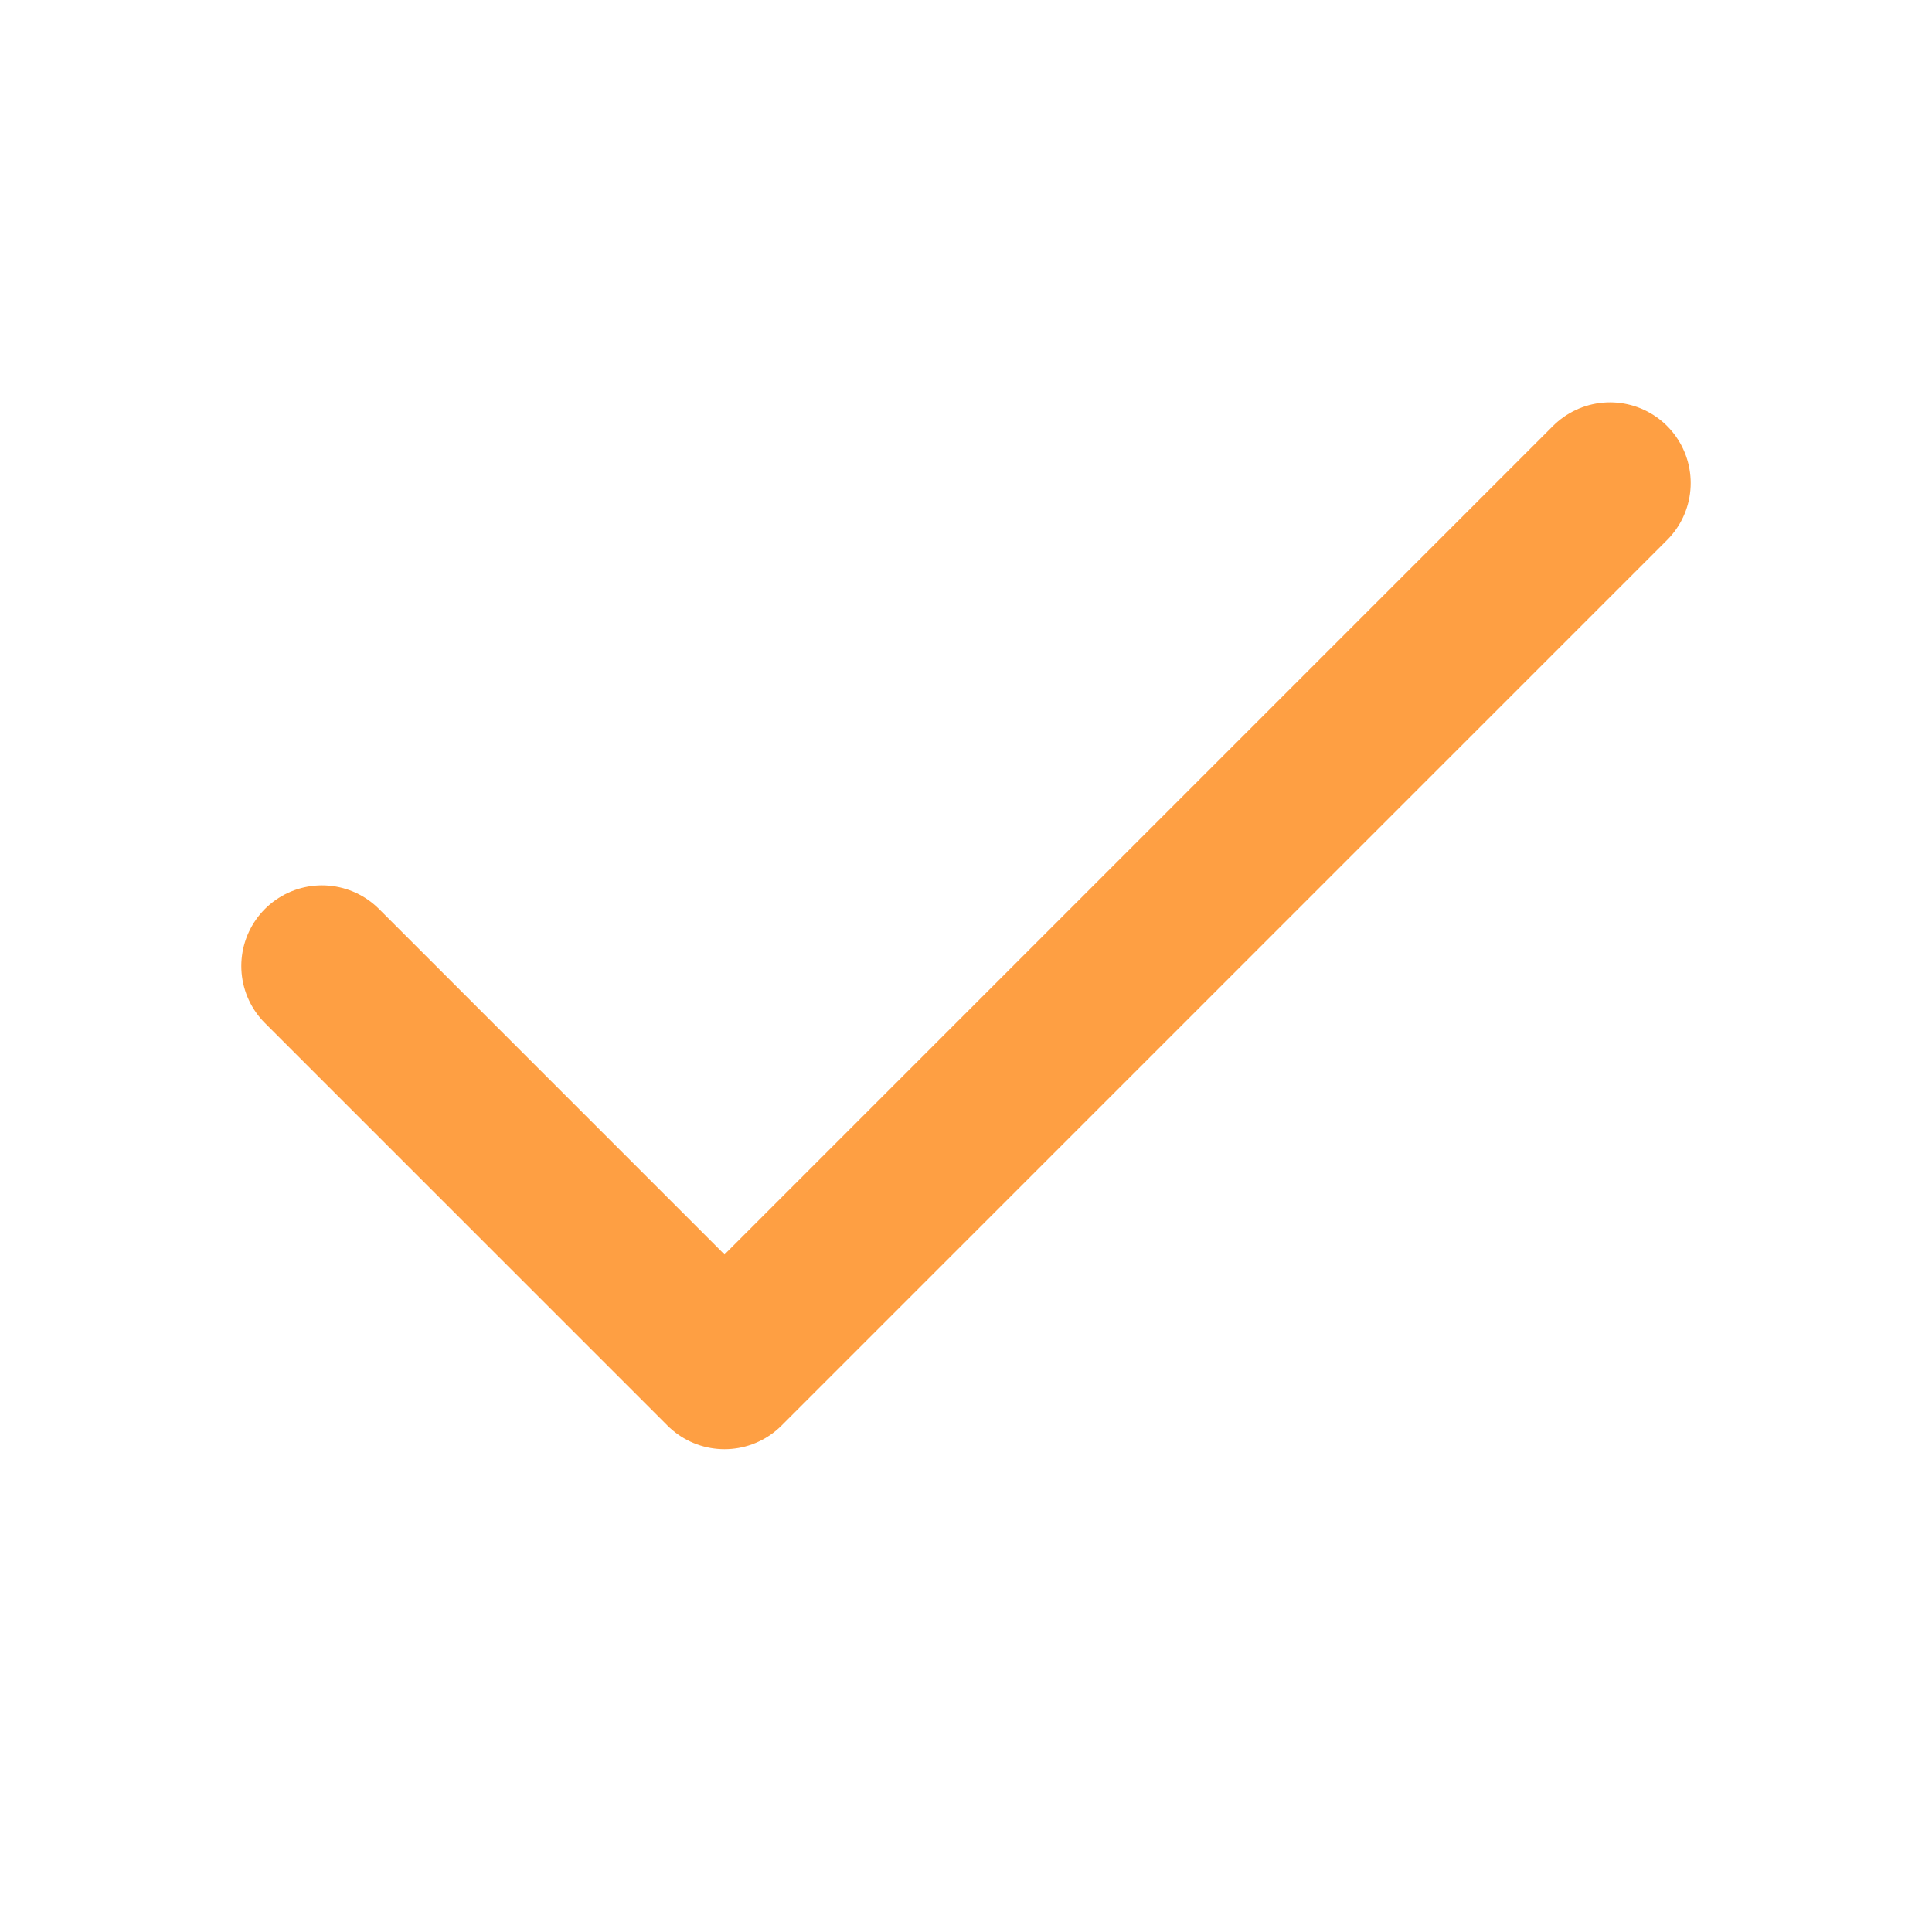
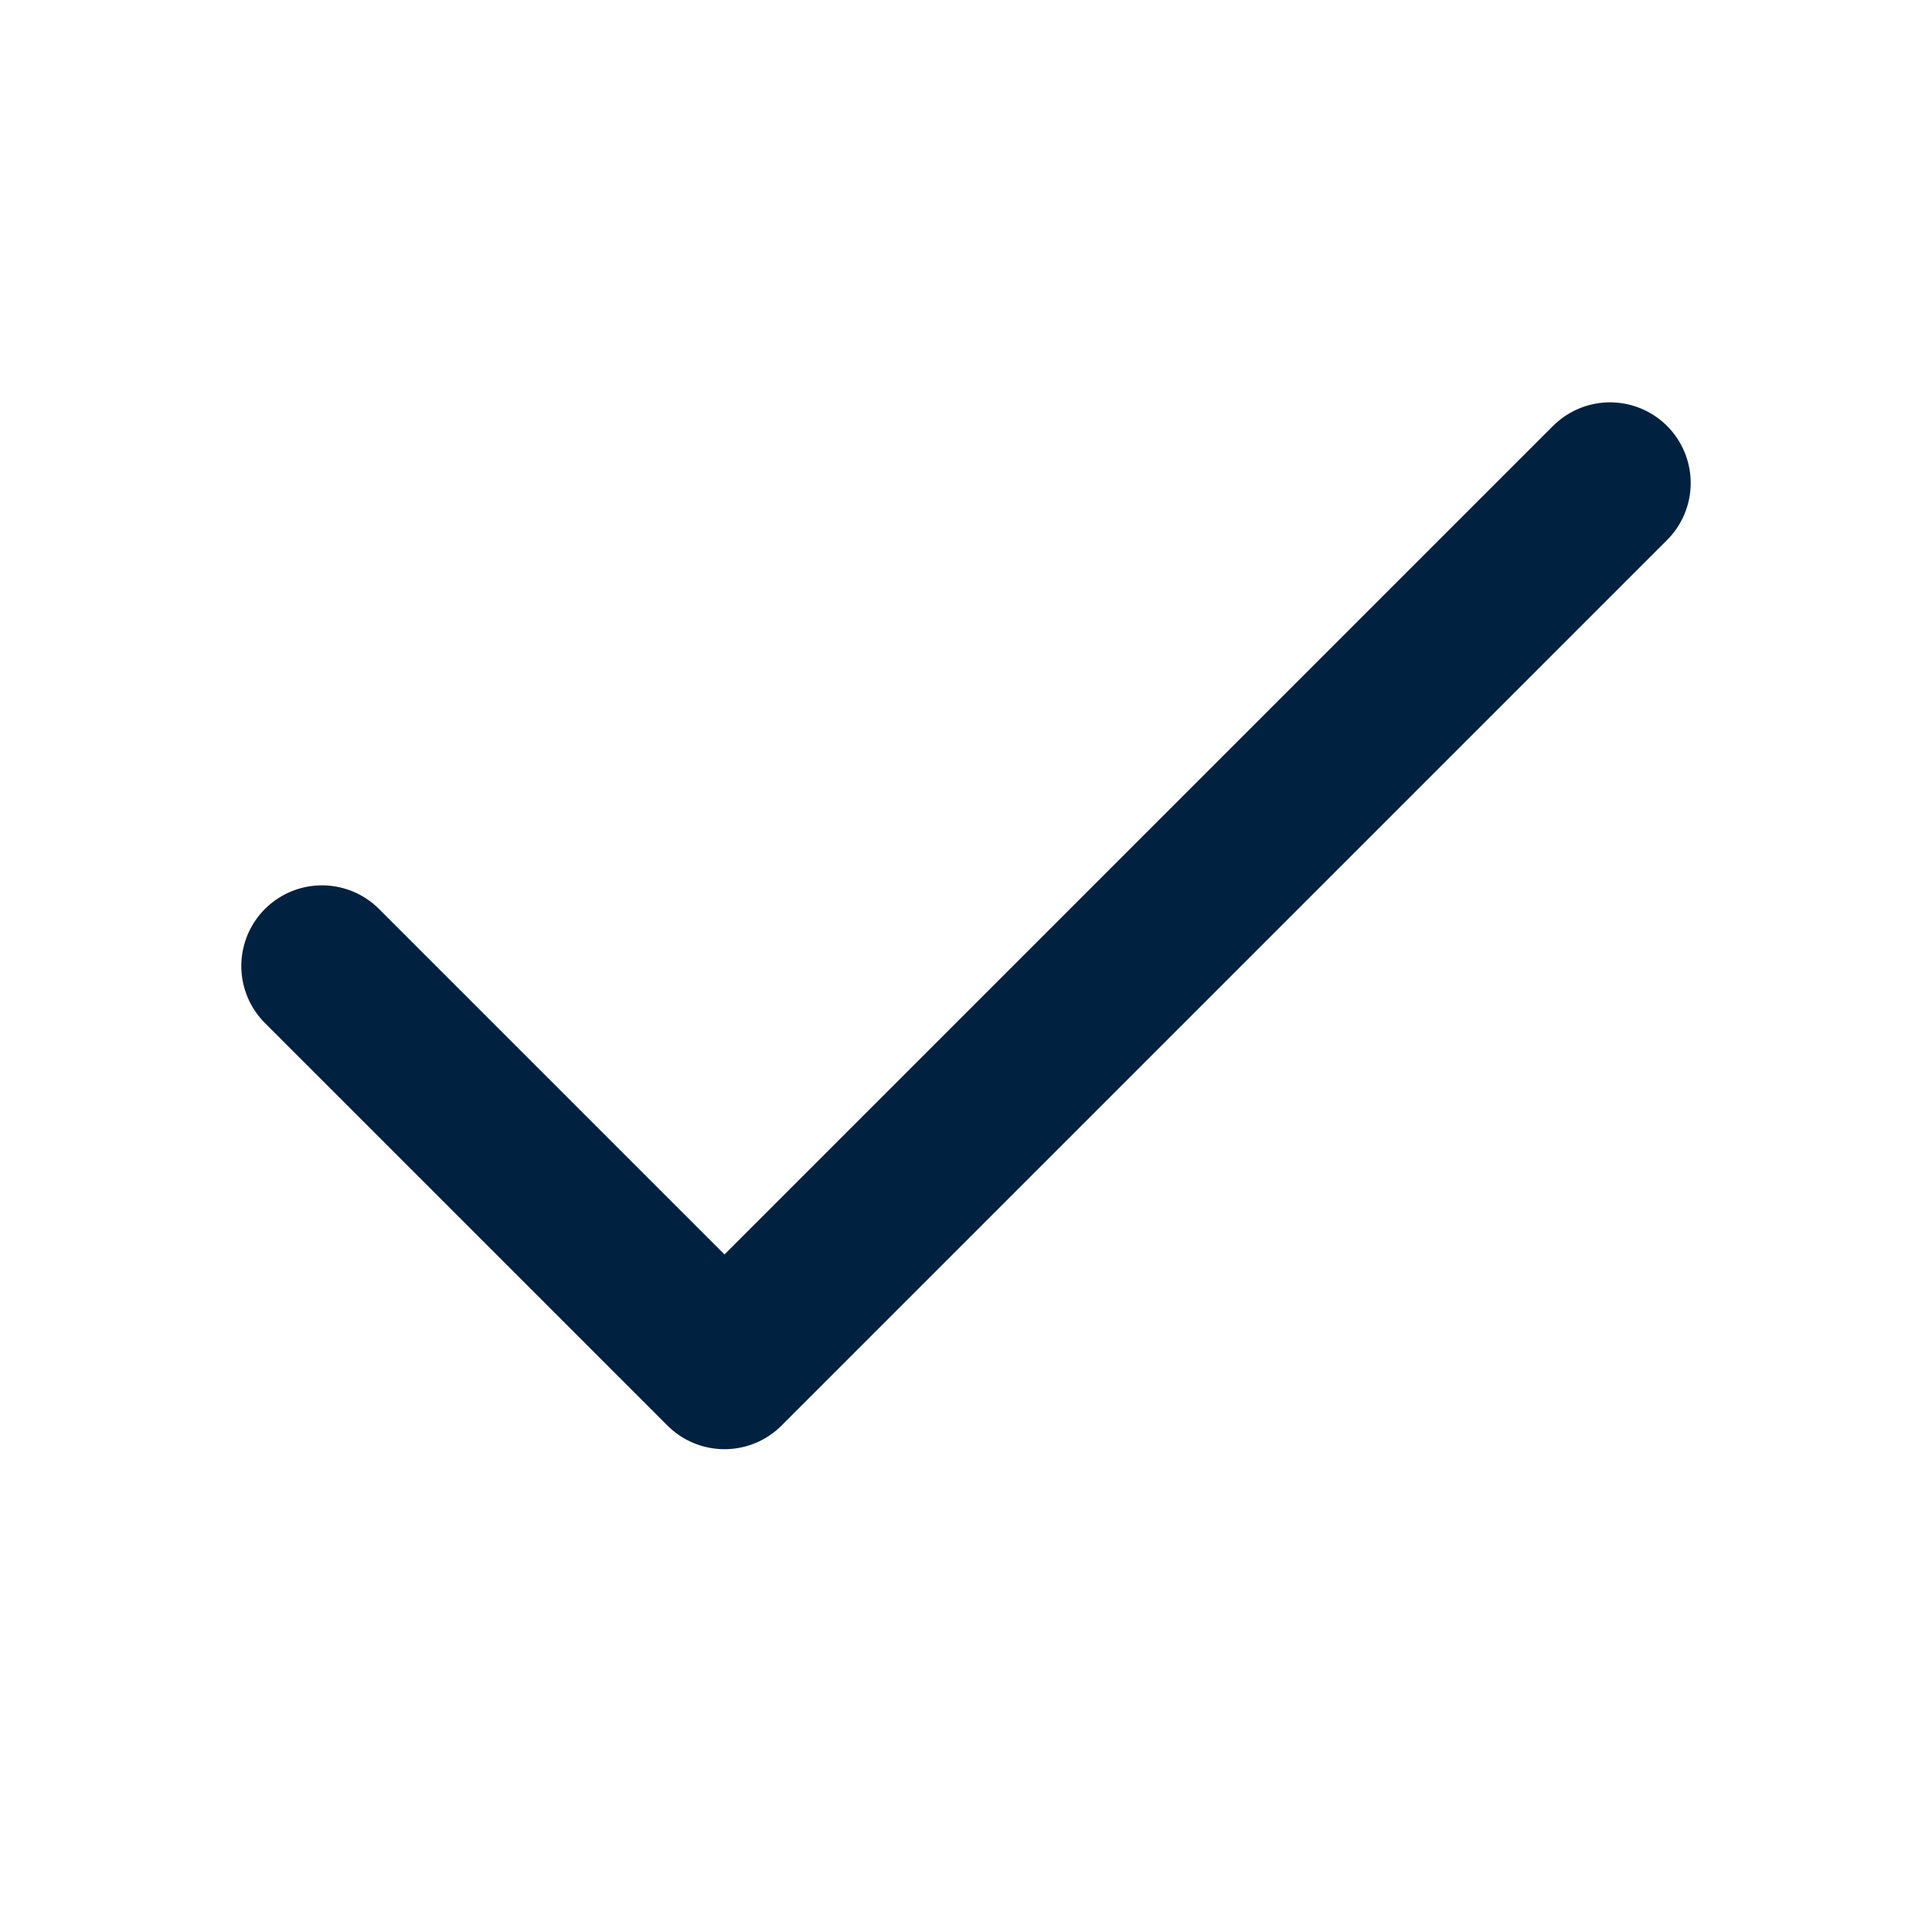
<svg xmlns="http://www.w3.org/2000/svg" width="20" height="20" viewBox="0 0 20 20" fill="none">
-   <path d="M16.667 5L7.5 14.167L3.333 10" stroke="#FE9F43" stroke-width="1.67" stroke-linecap="round" stroke-linejoin="round" />
+   <path d="M16.667 5L7.5 14.167L3.333 10" stroke="#002140" stroke-width="1.67" stroke-linecap="round" stroke-linejoin="round" />
</svg>
